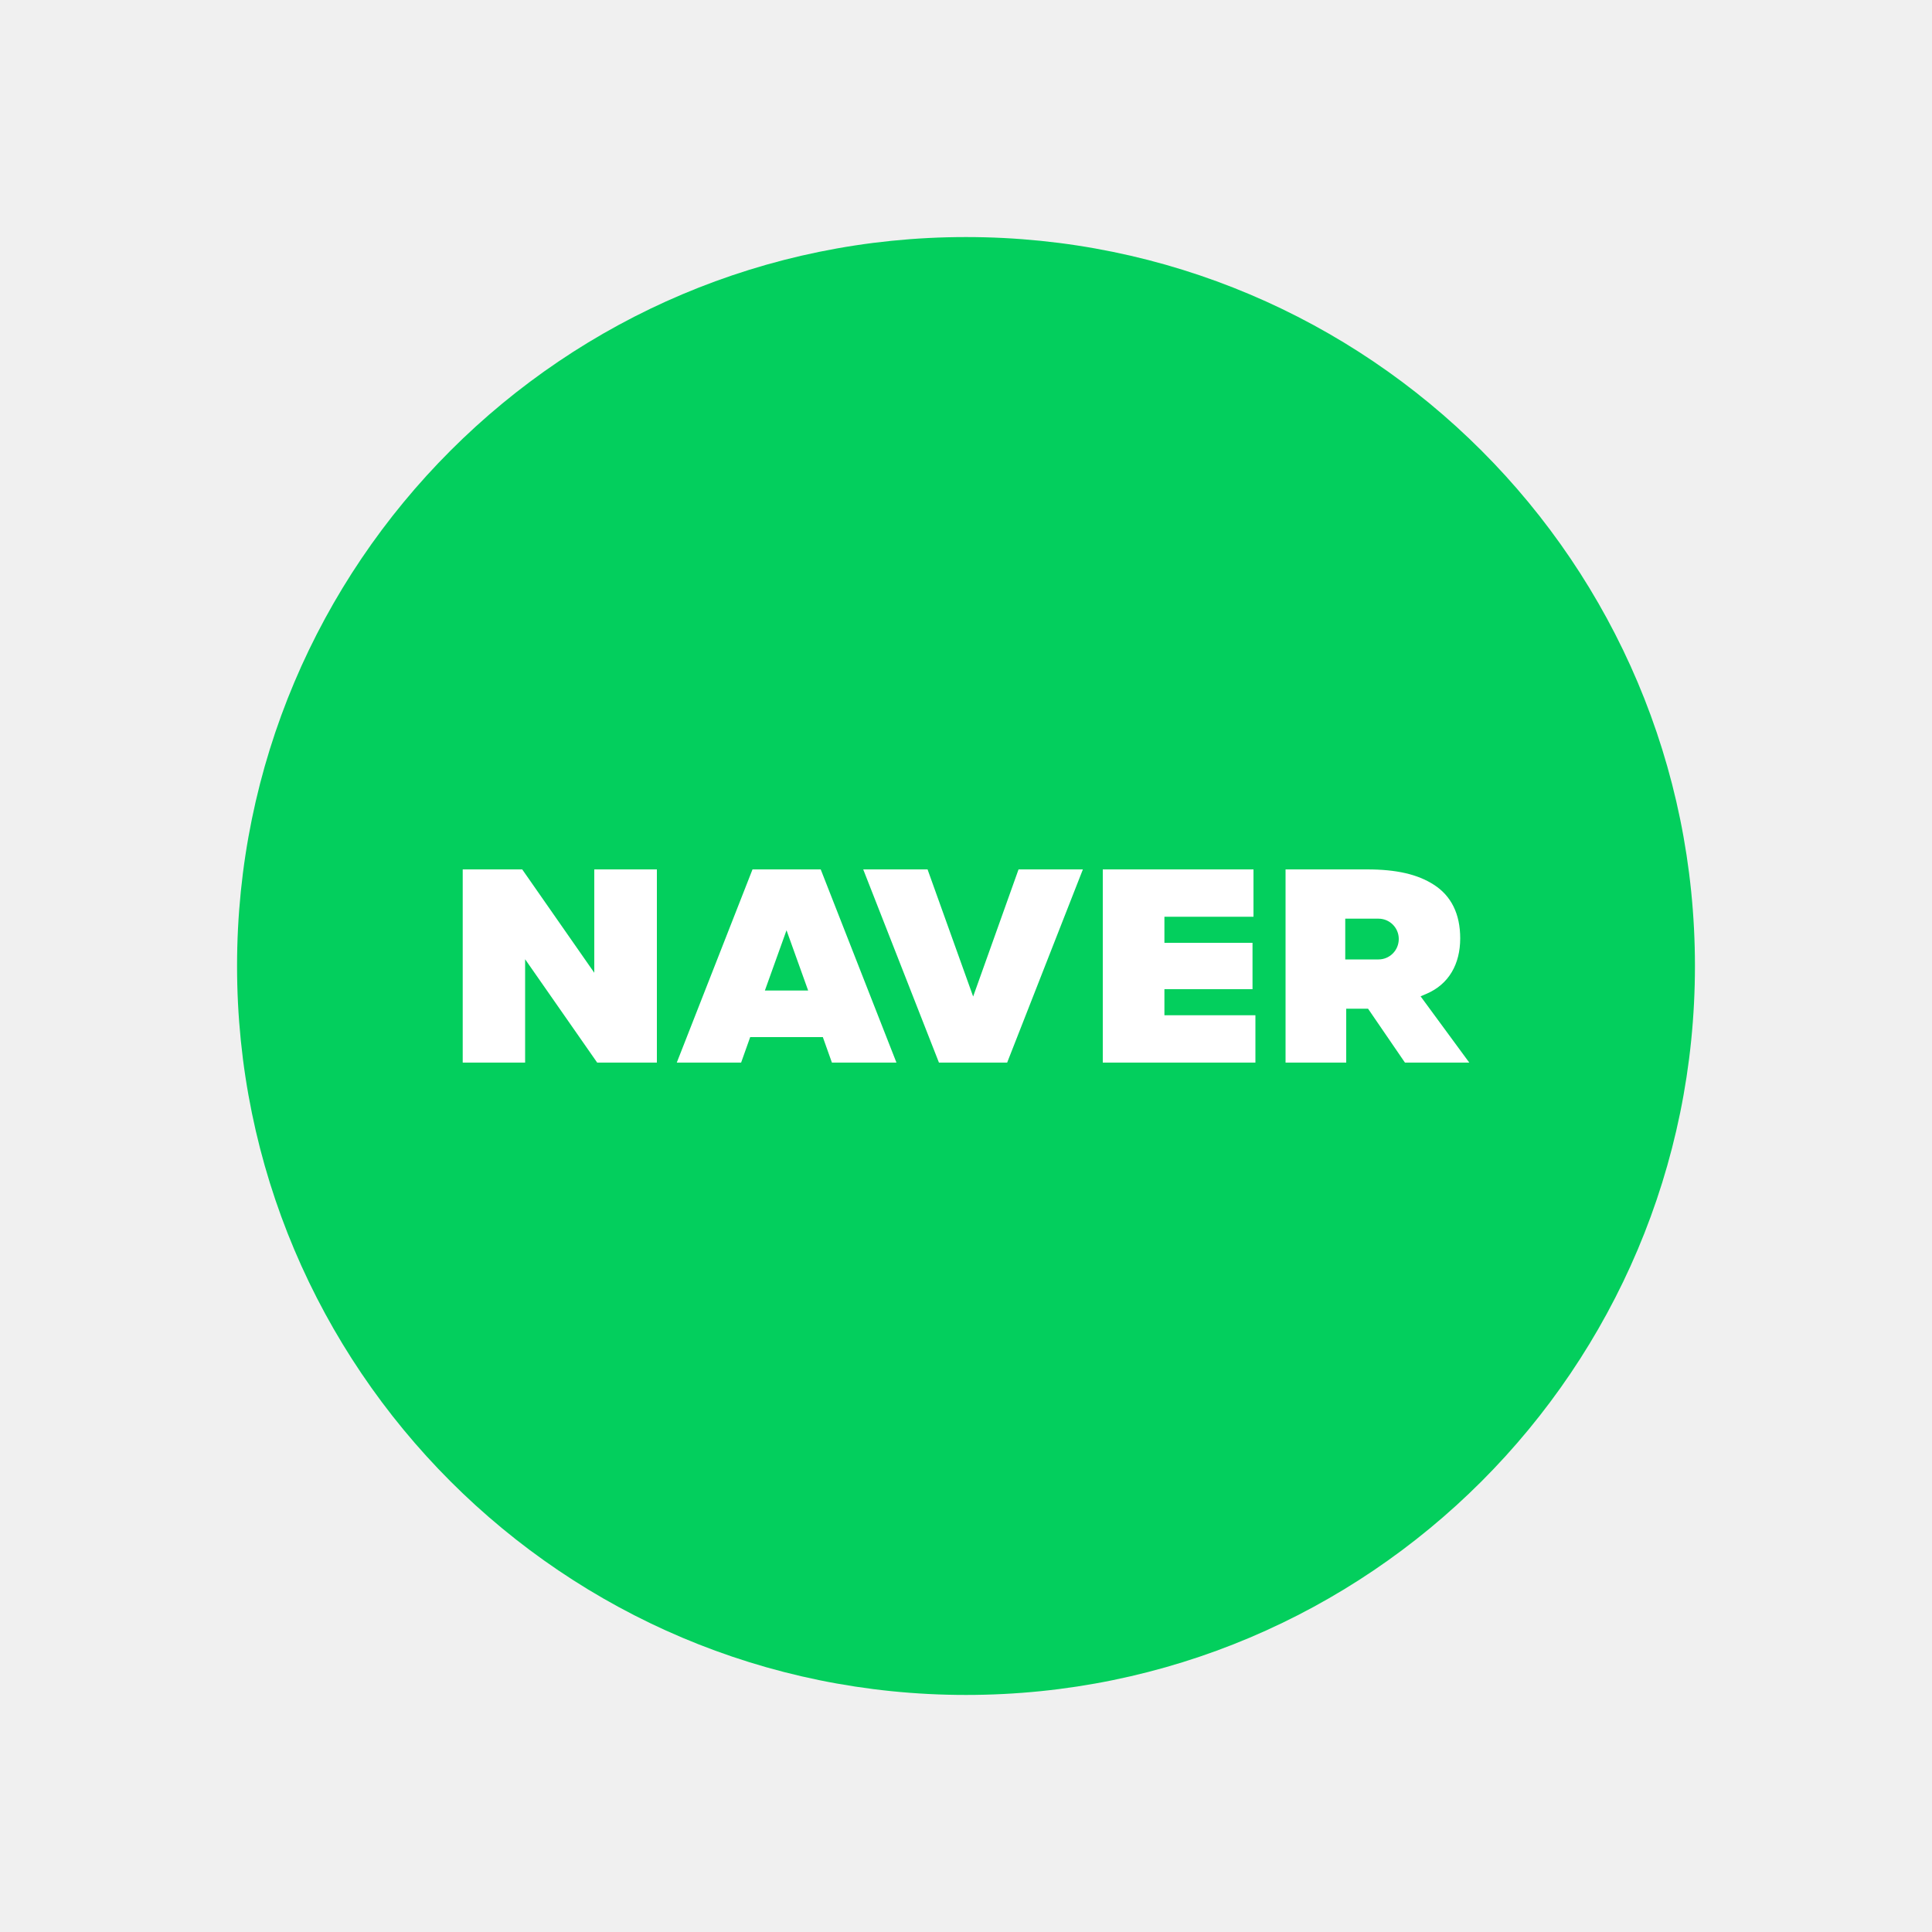
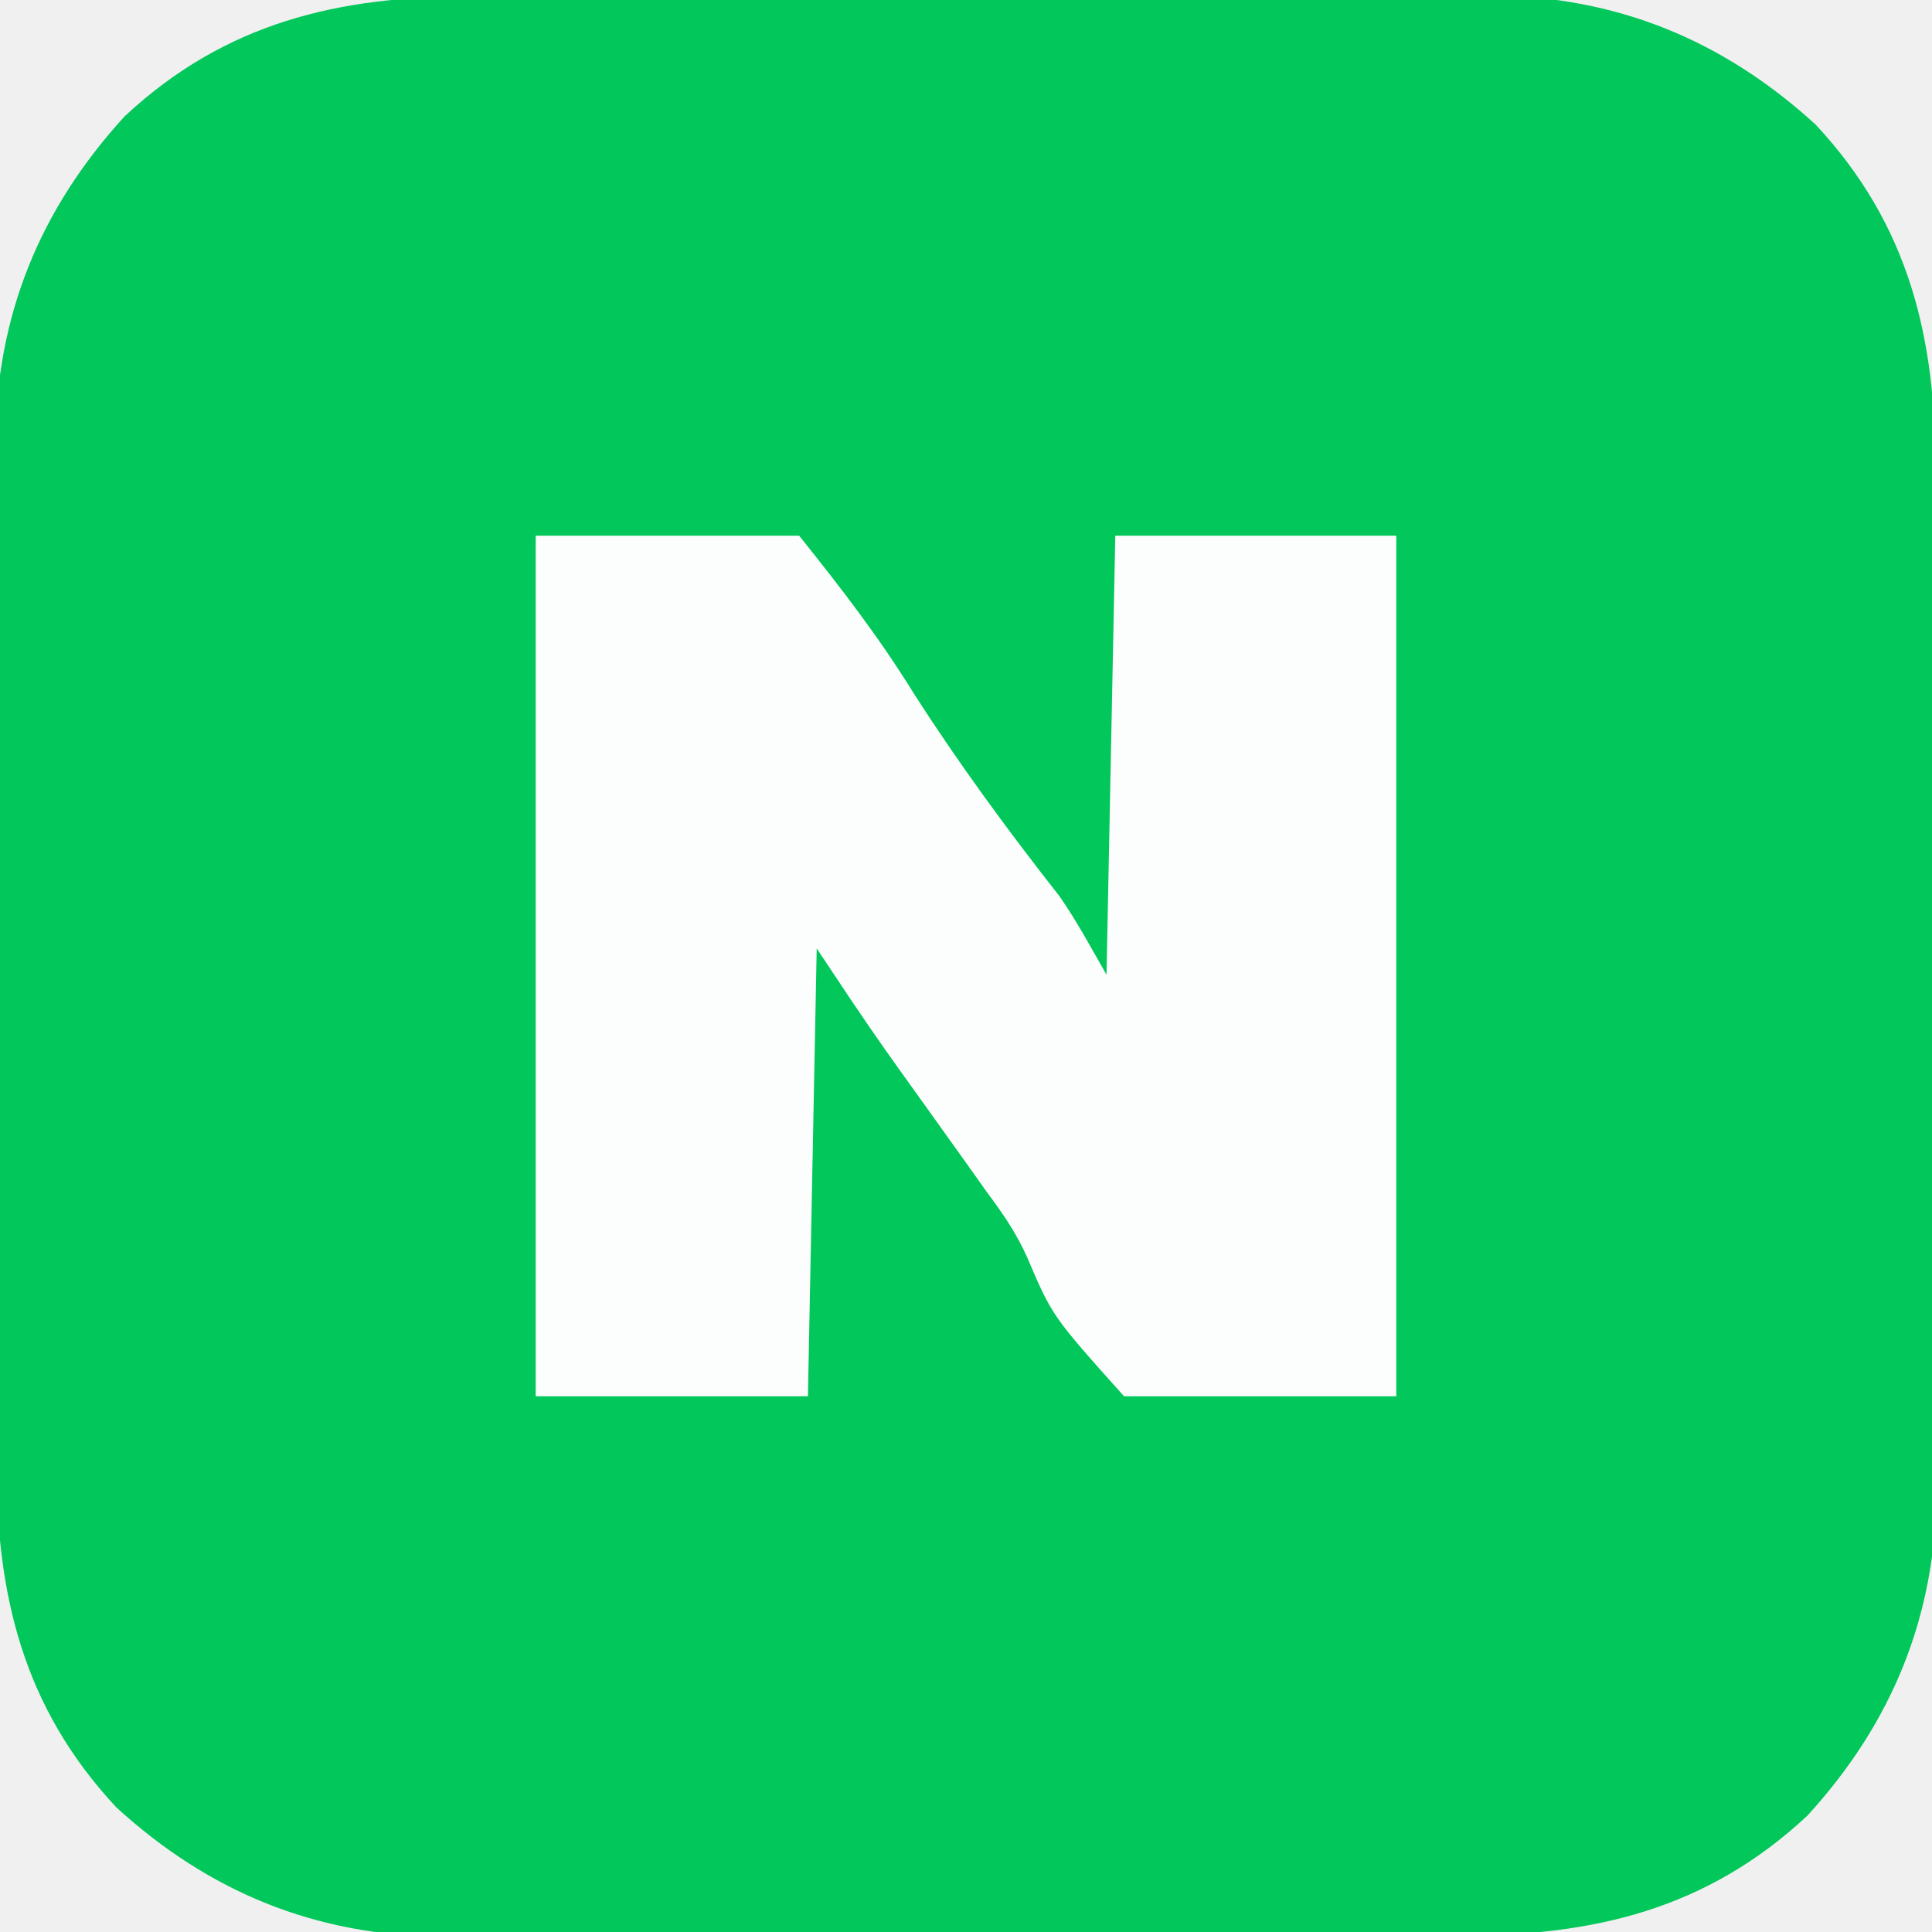
- <svg xmlns="http://www.w3.org/2000/svg" xml:space="preserve" id="Layer_1" x="0" y="0" version="1.1" viewBox="0 0 1000 1000">
-   <style>.st5{fill:#fff}</style>
-   <circle cx="500" cy="500" r="377.3" style="fill:#03cf5d" />
-   <path d="m389.5 450-39.2 100h33.3l4.7-13.2h37.6l4.7 13.2H464l-39.2-100zm6.4 62.7 11.2-31.2 11.2 31.2zM602.7 512h45.6v-24h-45.6v-13.5h46.1V450h-78v100h79v-24.5h-47.1zM503.7 515.8 480.1 450h-33.3L486 550h35.3l39.2-100h-33.3zM307.6 503.5 270.3 450h-30.8v100h32.3v-53.5l37.3 53.5H340V450h-32.4zM735.3 515.7l3-1.3c11.6-4.9 17.5-15.4 17.5-28.7 0-12.6-4.6-22-13.7-27.8-8.4-5.4-19.4-7.9-34.5-7.9h-42.2v100h31.4v-27.9h11.3l19.1 27.9h33.3zm-21.8-19.1h-17.2v-21.1h17.2c5.8 0 10.5 4.7 10.5 10.5 0 5.9-4.7 10.6-10.5 10.6" class="st5" />
+ <svg xmlns="http://www.w3.org/2000/svg" version="1.1" width="220" height="220">
+   <path d="M0 0 C1.361 -0.006 2.723 -0.013 4.084 -0.021 C7.753 -0.039 11.423 -0.038 15.092 -0.032 C18.169 -0.029 21.245 -0.035 24.321 -0.041 C31.585 -0.055 38.849 -0.053 46.113 -0.042 C53.579 -0.031 61.043 -0.045 68.509 -0.071 C74.945 -0.094 81.381 -0.1 87.817 -0.094 C91.649 -0.091 95.481 -0.093 99.313 -0.111 C102.92 -0.126 106.526 -0.122 110.133 -0.103 C112.068 -0.098 114.002 -0.112 115.937 -0.127 C130.258 -0.008 142.355 4.913 152.954 14.592 C163.664 26.075 166.662 38.994 166.608 54.2 C166.613 55.562 166.62 56.923 166.628 58.284 C166.646 61.954 166.645 65.623 166.64 69.293 C166.636 72.369 166.643 75.445 166.649 78.522 C166.663 85.786 166.661 93.05 166.65 100.314 C166.638 107.779 166.652 115.244 166.679 122.709 C166.701 129.145 166.708 135.581 166.702 142.017 C166.699 145.849 166.701 149.681 166.718 153.514 C166.734 157.12 166.73 160.727 166.711 164.333 C166.706 166.268 166.72 168.203 166.735 170.138 C166.615 184.458 161.694 196.555 152.016 207.154 C140.533 217.865 127.613 220.863 112.407 220.808 C111.046 220.814 109.685 220.821 108.323 220.829 C104.654 220.847 100.984 220.846 97.315 220.84 C94.239 220.837 91.162 220.843 88.086 220.849 C80.822 220.863 73.558 220.862 66.294 220.85 C58.829 220.839 51.364 220.853 43.899 220.879 C37.463 220.902 31.027 220.908 24.591 220.902 C20.758 220.899 16.926 220.901 13.094 220.919 C9.487 220.934 5.881 220.93 2.274 220.911 C0.339 220.906 -1.595 220.92 -3.53 220.935 C-17.85 220.816 -29.948 215.895 -40.546 206.217 C-51.257 194.734 -54.255 181.814 -54.2 166.608 C-54.206 165.246 -54.213 163.885 -54.221 162.524 C-54.239 158.854 -54.238 155.185 -54.232 151.515 C-54.229 148.439 -54.235 145.363 -54.241 142.287 C-54.255 135.022 -54.254 127.758 -54.242 120.494 C-54.231 113.029 -54.245 105.564 -54.272 98.099 C-54.294 91.663 -54.301 85.227 -54.295 78.791 C-54.291 74.959 -54.294 71.127 -54.311 67.295 C-54.327 63.688 -54.322 60.081 -54.304 56.475 C-54.298 54.54 -54.312 52.605 -54.327 50.671 C-54.208 36.35 -49.287 24.253 -39.609 13.654 C-28.126 2.943 -15.206 -0.055 0 0 Z " fill="#02C75A" transform="translate(53.79639,-0.4040527)" />
+   <path d="M0 0 C9.9 0 19.8 0 30 0 C34.881 6.101 39.045 11.491 43.082 18.004 C48.175 25.96 53.814 33.631 59.648 41.059 C61.633 43.909 63.277 46.984 65 50 C65.33 33.5 65.66 17 66 0 C76.56 0 87.12 0 98 0 C98 32.34 98 64.68 98 98 C87.77 98 77.54 98 67 98 C58.826 88.873 58.826 88.873 55.966 82.179 C54.751 79.438 53.171 77.143 51.375 74.75 C50.85 74.007 50.326 73.265 49.785 72.5 C48.357 70.499 46.927 68.499 45.496 66.5 C45.053 65.88 44.61 65.261 44.153 64.622 C43.287 63.412 42.419 62.203 41.55 60.995 C38.956 57.379 36.451 53.716 34 50 C33.34 49.01 32.68 48.02 32 47 C31.67 63.83 31.34 80.66 31 98 C20.77 98 10.54 98 0 98 C0 65.66 0 33.32 0 0 Z " fill="#FBFEFC" transform="translate(61,61)" />
</svg>
